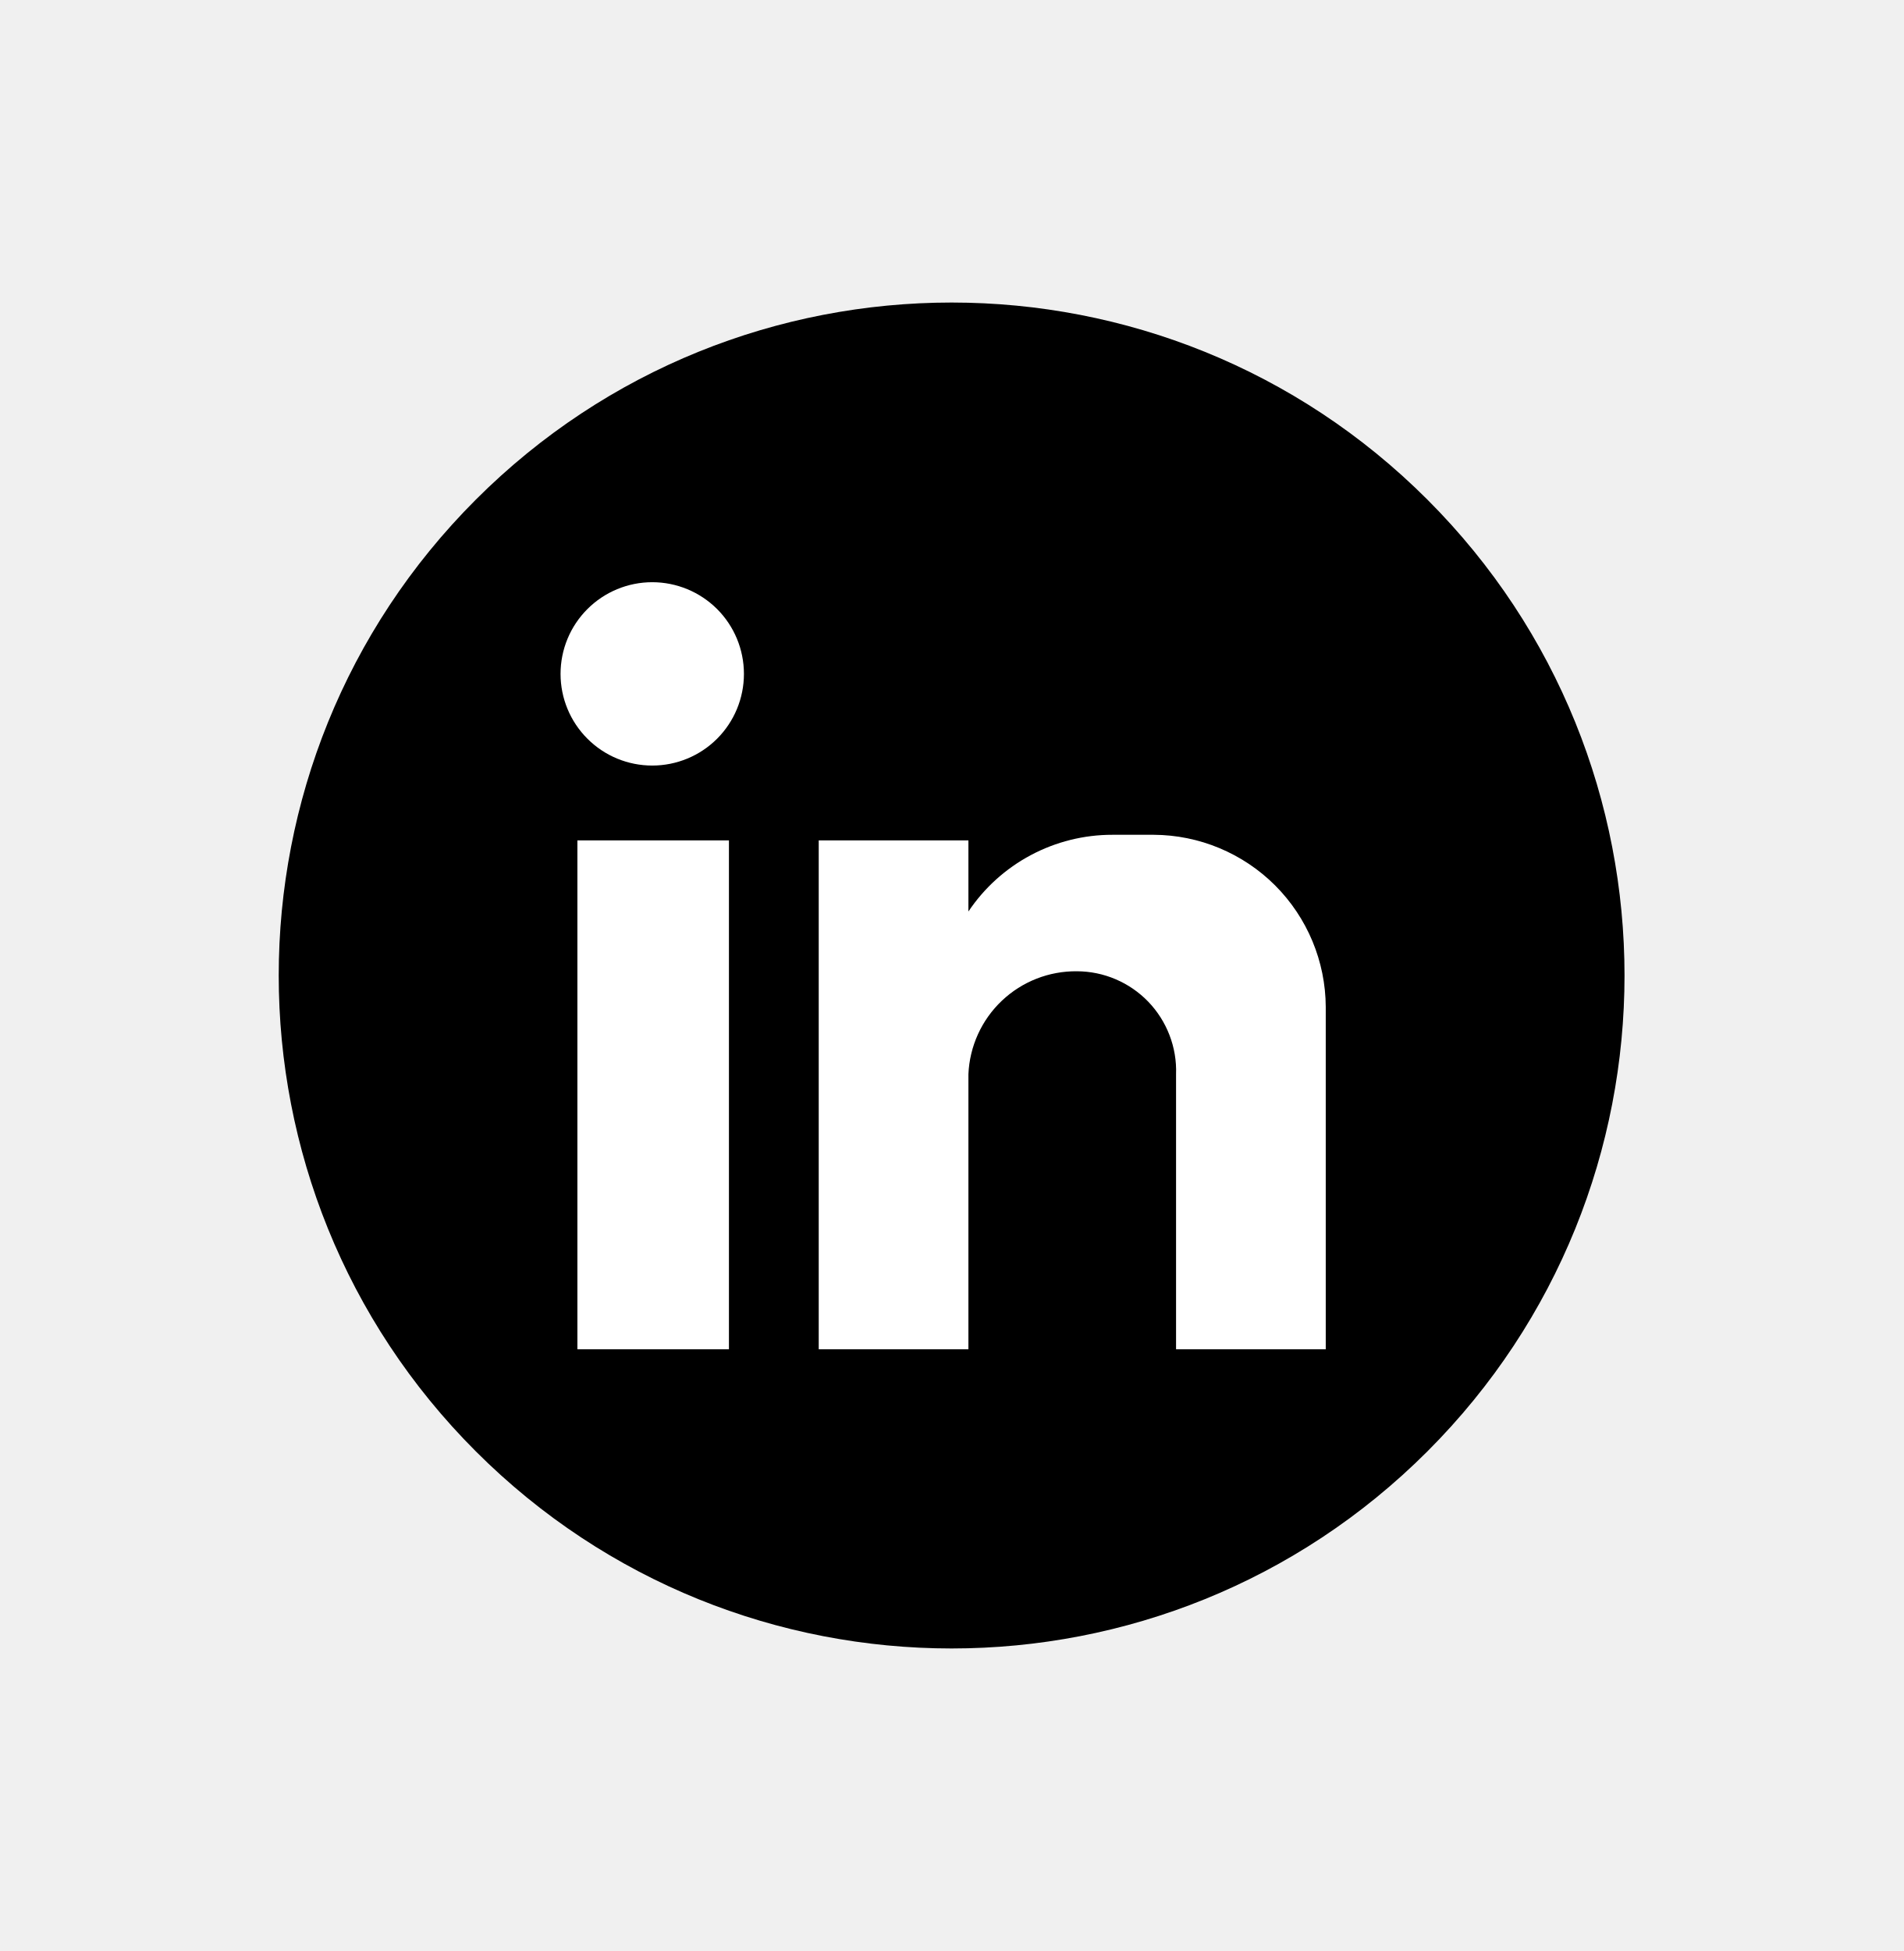
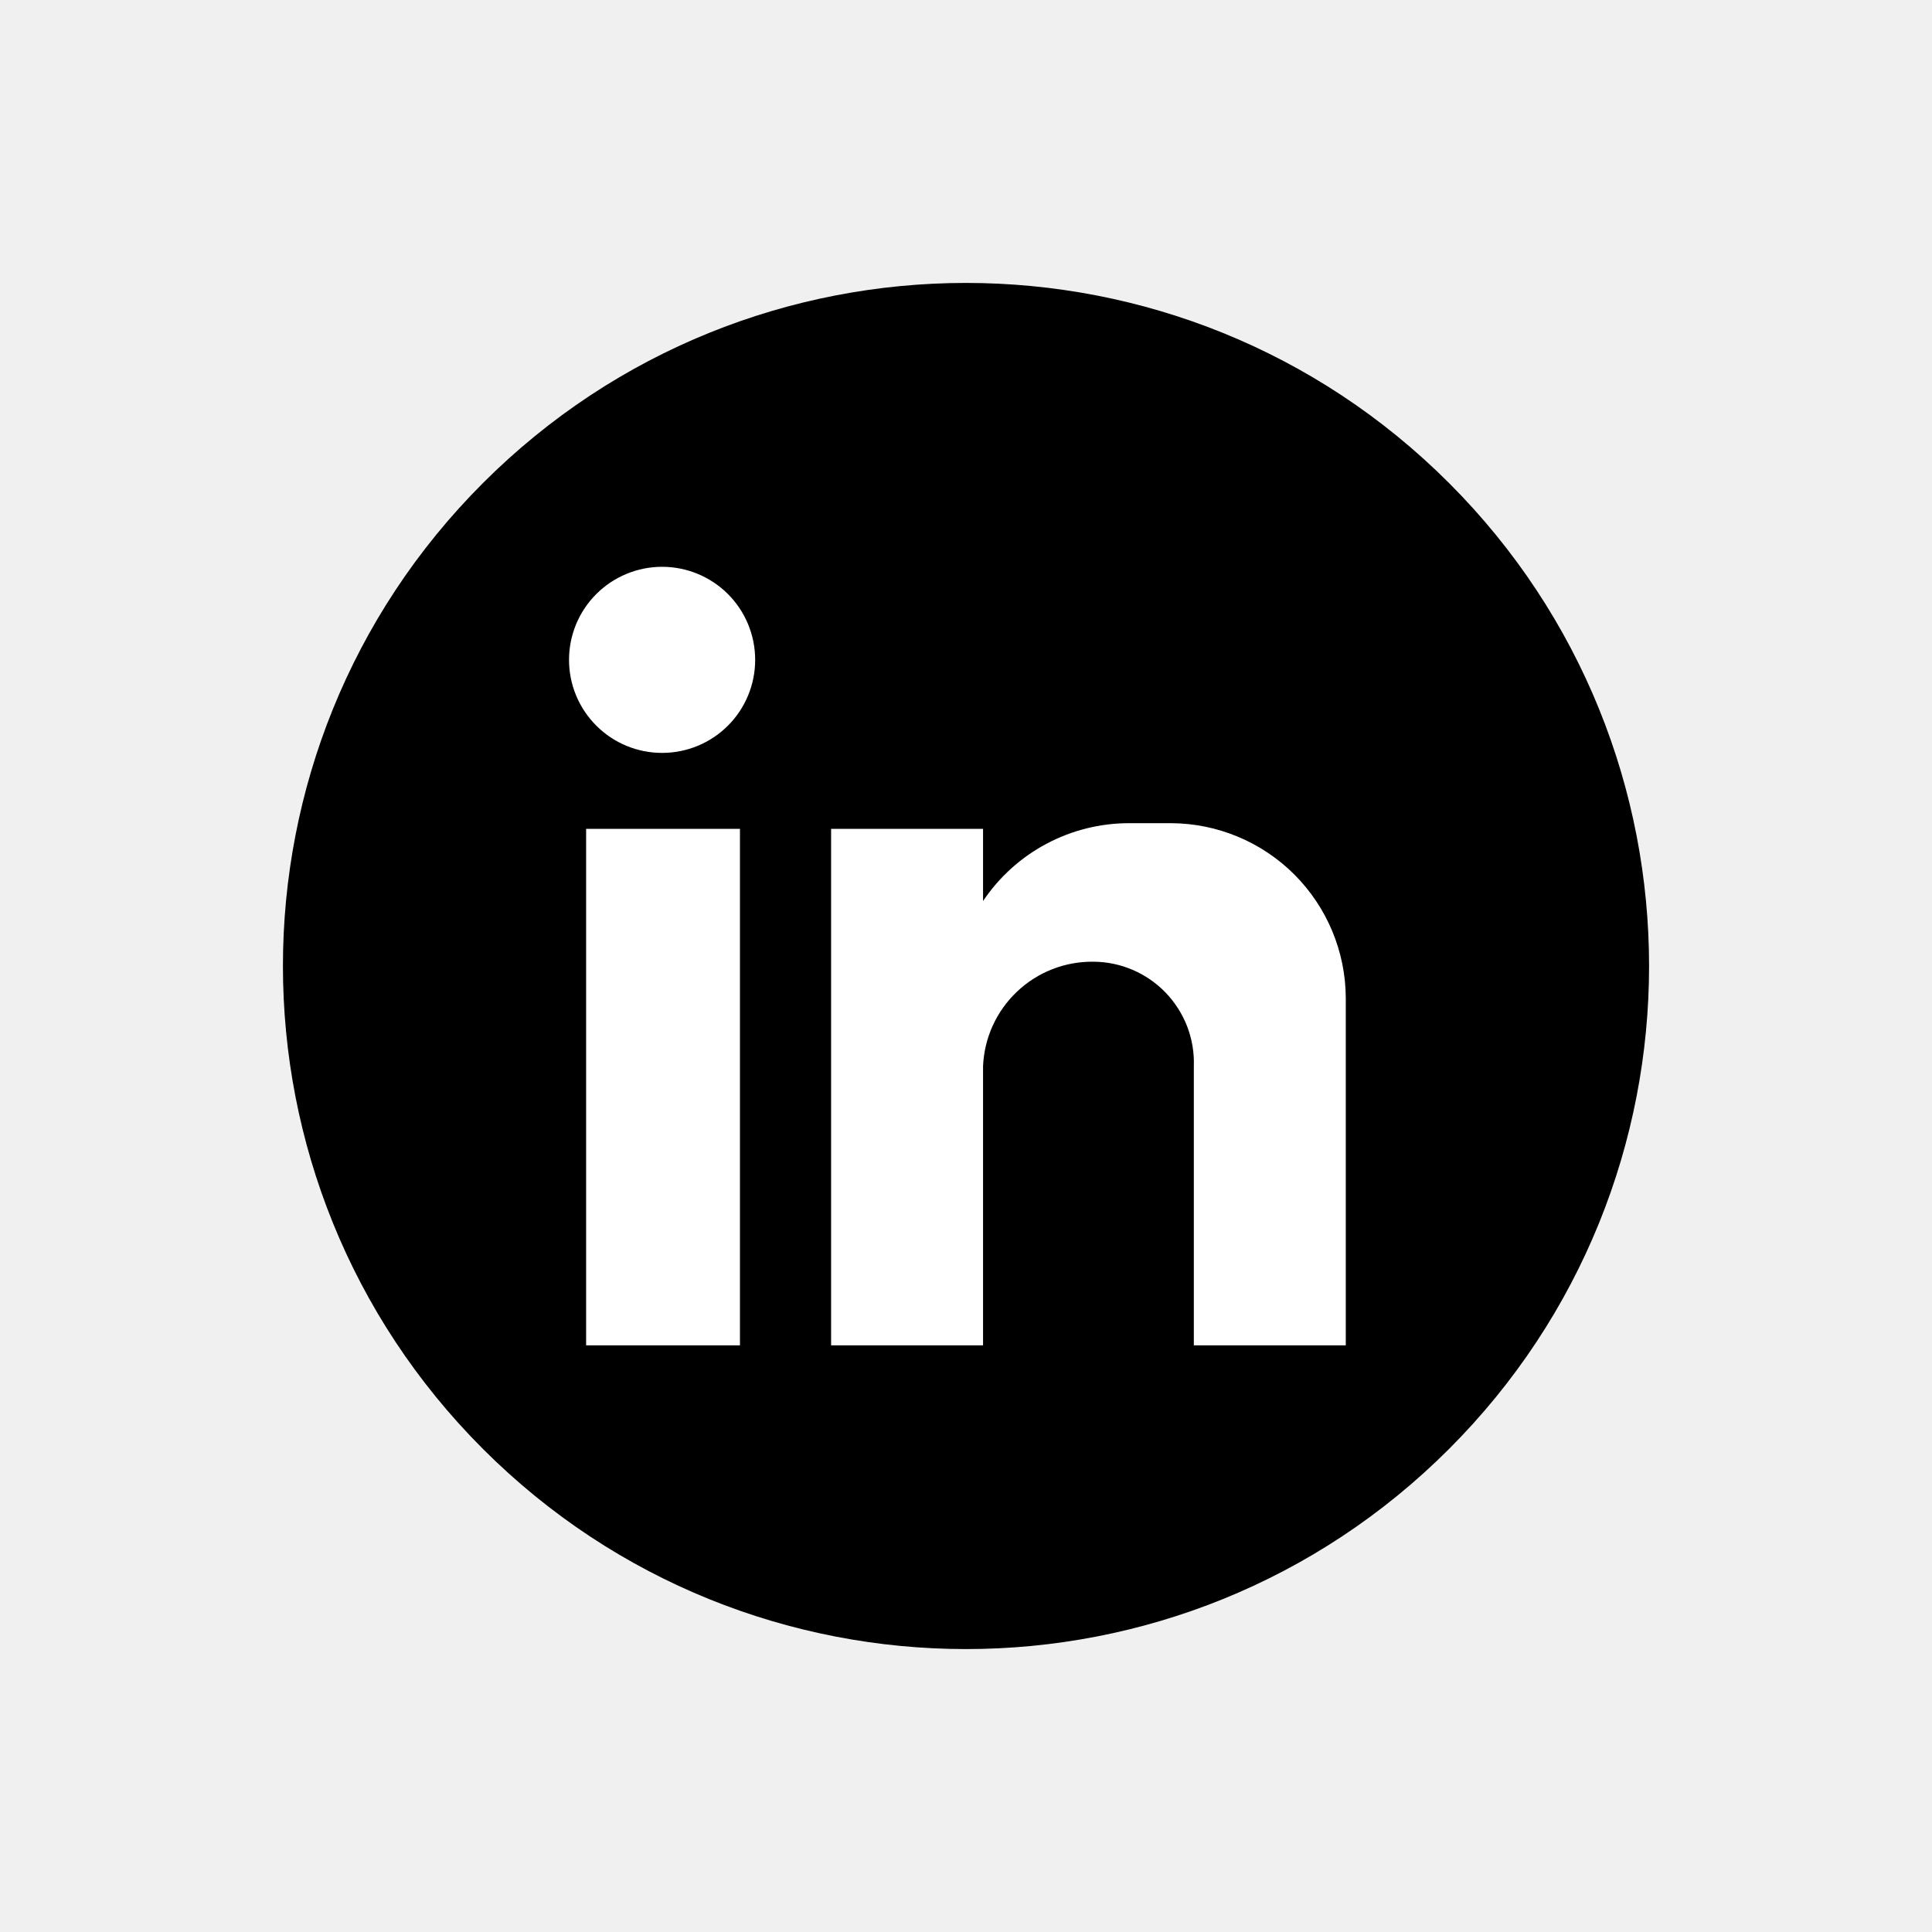
- <svg xmlns="http://www.w3.org/2000/svg" width="40" height="41" viewBox="0 0 40 41" fill="none">
-   <g clip-path="url(#clip0_494_1036)">
-     <path d="M30 30.5C35.523 24.977 35.523 16.023 30 10.5C24.477 4.977 15.523 4.977 10 10.5C4.477 16.023 4.477 24.977 10 30.5C15.523 36.023 24.477 36.023 30 30.5Z" fill="black" />
-     <path fill-rule="evenodd" clip-rule="evenodd" d="M12.135 17.661H15.32V28.354H12.135V17.661ZM13.708 12.235C14.219 12.235 14.709 12.438 15.071 12.799C15.432 13.16 15.635 13.65 15.635 14.162C15.635 14.673 15.432 15.163 15.071 15.524C14.709 15.886 14.219 16.088 13.708 16.088C13.197 16.088 12.707 15.886 12.346 15.524C11.984 15.163 11.781 14.673 11.781 14.162C11.781 13.65 11.984 13.16 12.346 12.799C12.707 12.438 13.197 12.235 13.708 12.235ZM17.207 17.661H20.353V19.155C20.686 18.658 21.137 18.251 21.665 17.97C22.193 17.689 22.782 17.542 23.381 17.543H24.246C25.204 17.547 26.121 17.93 26.799 18.607C27.476 19.285 27.859 20.203 27.863 21.161V28.354H24.717V27.371V22.574C24.727 22.294 24.68 22.015 24.579 21.753C24.479 21.492 24.327 21.253 24.133 21.051C23.939 20.85 23.706 20.689 23.448 20.579C23.191 20.469 22.914 20.412 22.634 20.411C22.047 20.405 21.481 20.627 21.055 21.031C20.63 21.434 20.378 21.988 20.353 22.574V28.354H17.207V17.661Z" fill="white" />
+ <svg xmlns="http://www.w3.org/2000/svg" width="40" height="40" viewBox="0 0 40 40" fill="none">
+   <g clip-path="url(#clip0_403_4478)">
+     <path d="M30 30C35.523 24.477 35.523 15.523 30 10C24.477 4.477 15.523 4.477 10 10C4.477 15.523 4.477 24.477 10 30C15.523 35.523 24.477 35.523 30 30Z" fill="black" />
+     <path fill-rule="evenodd" clip-rule="evenodd" d="M12.135 17.161H15.32V27.854H12.135V17.161ZM13.708 11.735C14.219 11.735 14.709 11.938 15.071 12.299C15.432 12.66 15.635 13.15 15.635 13.662C15.635 14.173 15.432 14.663 15.071 15.024C14.709 15.386 14.219 15.588 13.708 15.588C13.197 15.588 12.707 15.386 12.346 15.024C11.984 14.663 11.781 14.173 11.781 13.662C11.781 13.15 11.984 12.66 12.346 12.299C12.707 11.938 13.197 11.735 13.708 11.735ZM17.207 17.161H20.353V18.655C20.686 18.158 21.137 17.751 21.665 17.47C22.193 17.189 22.782 17.042 23.381 17.043H24.246C25.204 17.047 26.122 17.43 26.799 18.107C27.476 18.785 27.859 19.703 27.863 20.661V27.854H24.717V26.871V22.074C24.727 21.794 24.68 21.515 24.58 21.253C24.479 20.992 24.327 20.753 24.133 20.551C23.939 20.35 23.706 20.189 23.448 20.079C23.191 19.969 22.914 19.912 22.634 19.911C22.047 19.905 21.481 20.127 21.056 20.531C20.63 20.934 20.378 21.488 20.353 22.074V27.854H17.207V17.161Z" fill="white" />
  </g>
  <defs>
-     <clipPath id="clip0_494_1036">
-       <rect width="40" height="40" fill="white" transform="translate(0 0.5)" />
+     <clipPath id="clip0_403_4478">
+       <rect width="40" height="40" fill="white" />
    </clipPath>
  </defs>
</svg>
